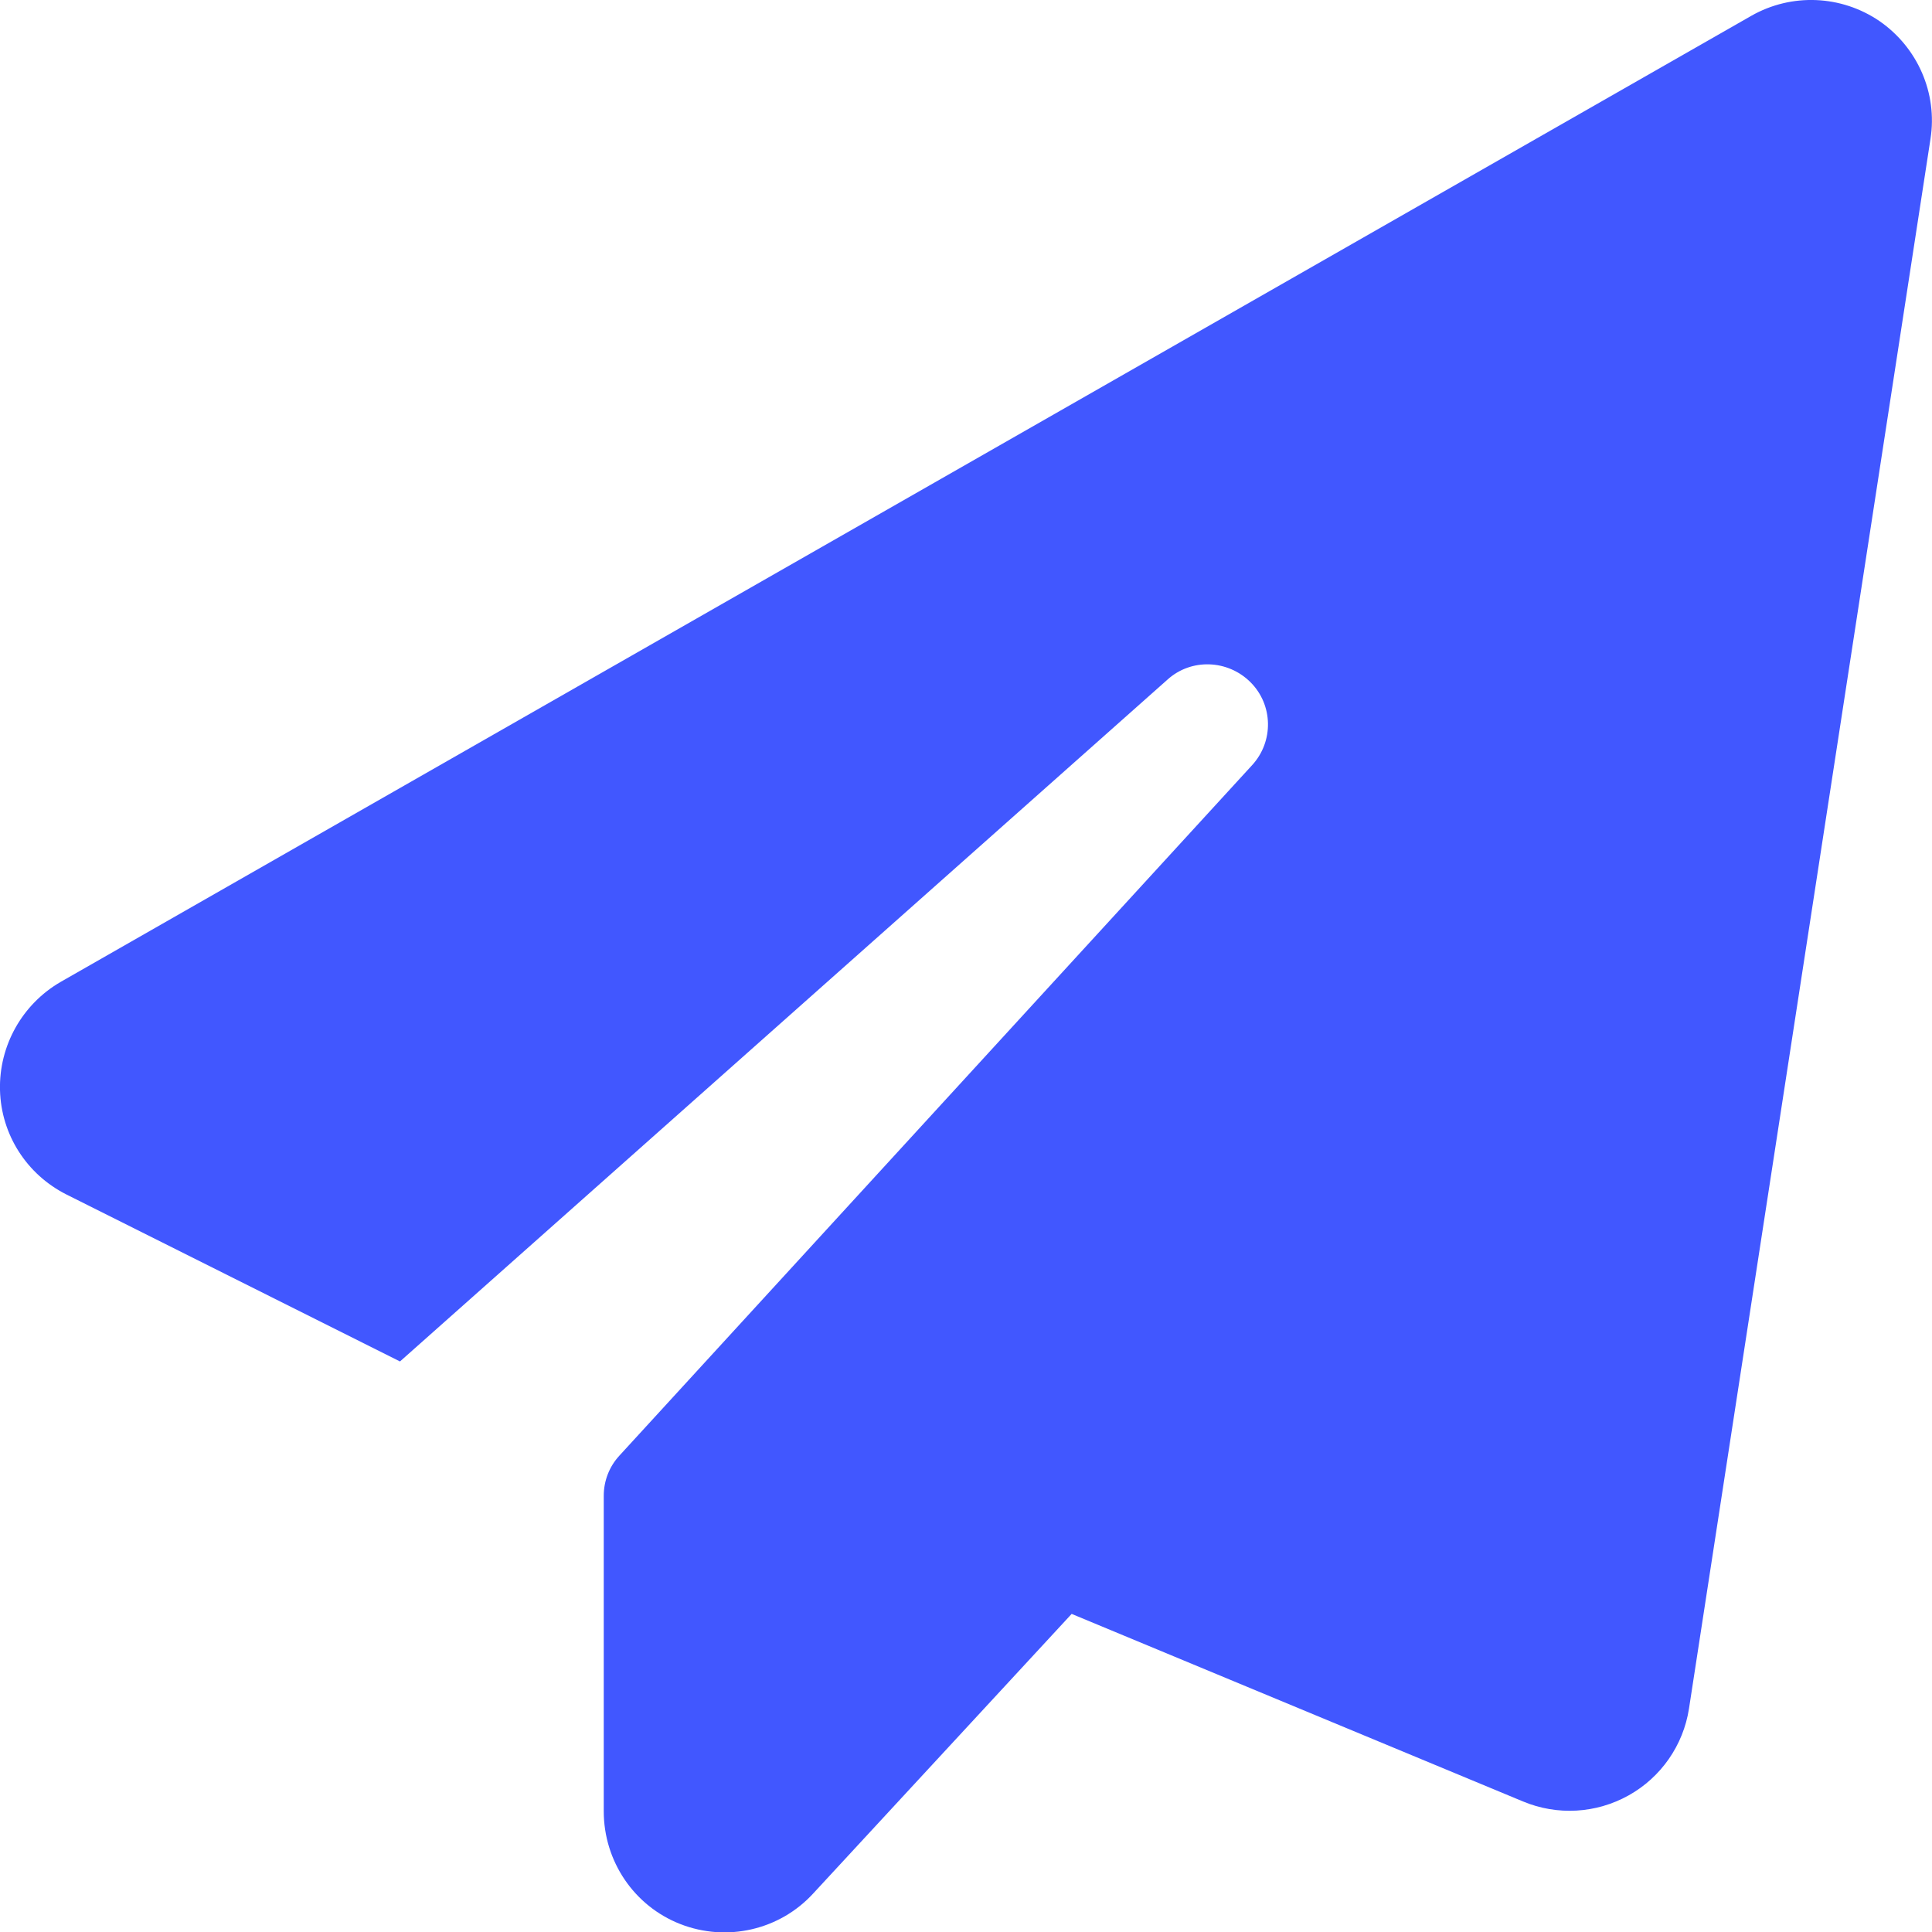
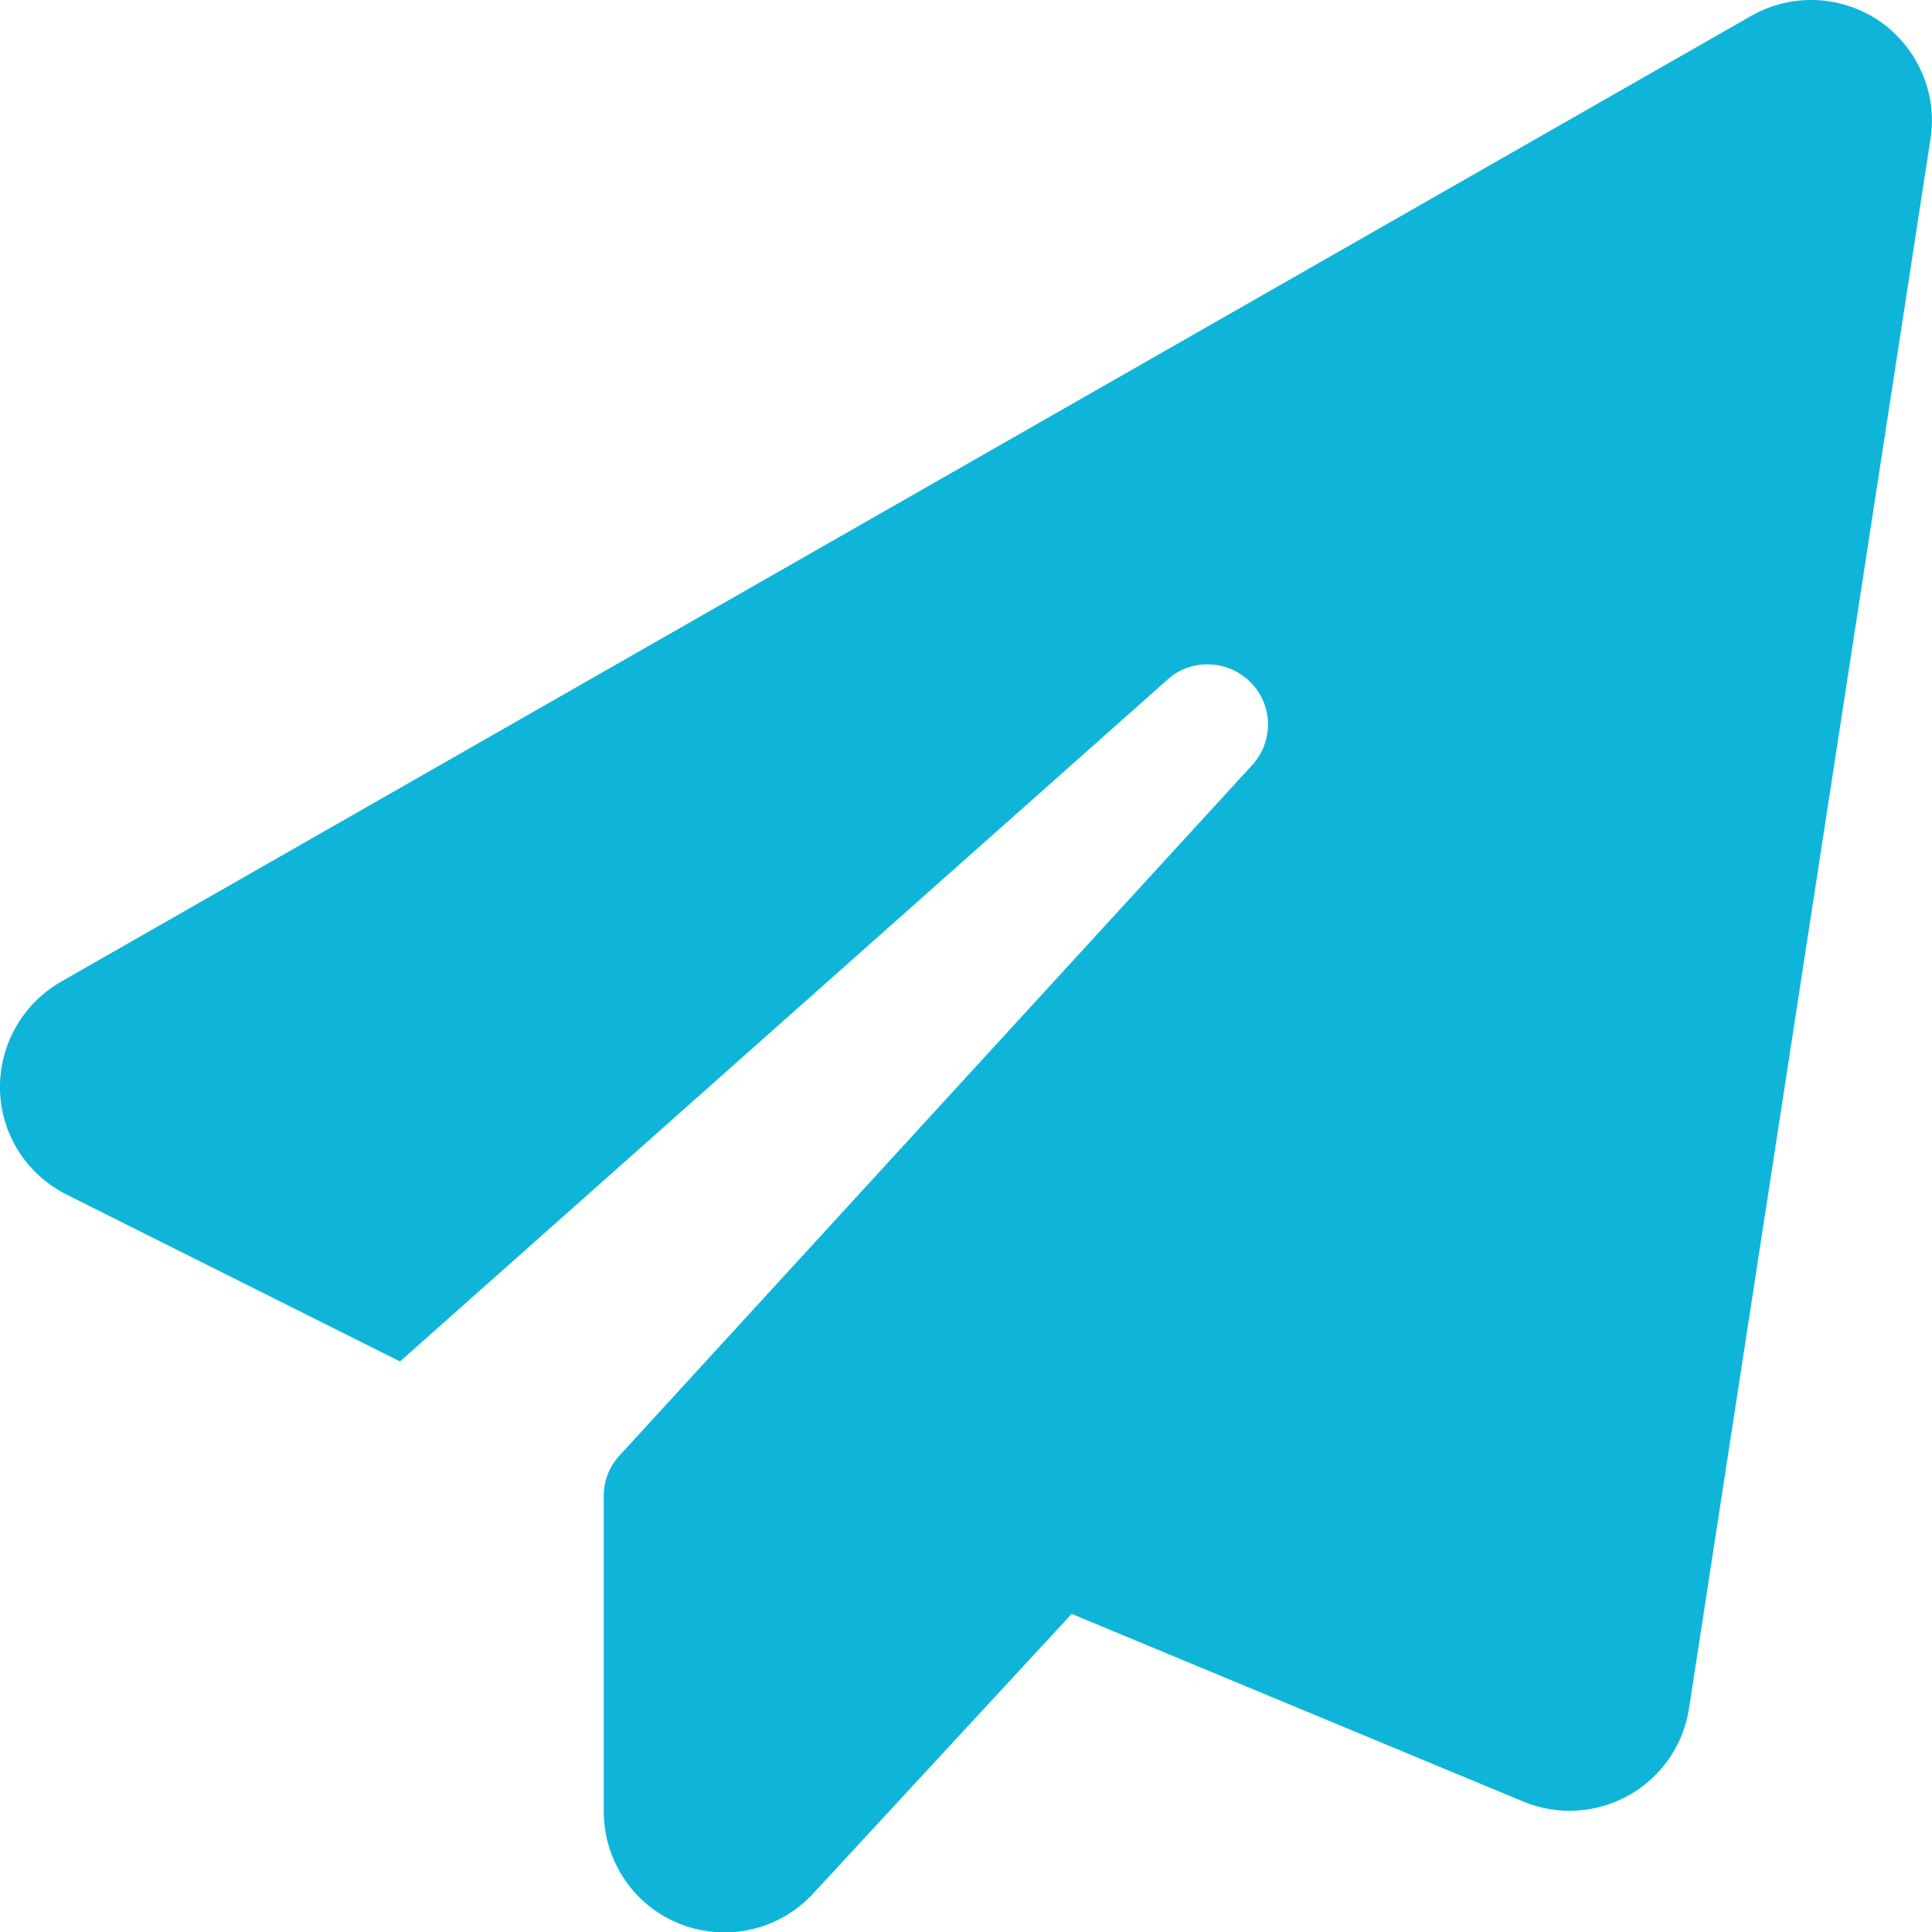
<svg xmlns="http://www.w3.org/2000/svg" viewBox="0 0 512 512">
-   <path fill="#4157ff" d="M498.1 5.6c10.1 7 15.4 19.1 13.5 31.2l-64 416c-1.5 9.7-7.4 18.2-16 23s-18.9 5.4-28 1.6L284 427.7l-68.5 74.1c-8.9 9.7-22.9 12.9-35.2 8.1S160 493.2 160 480V396.4c0-4 1.5-7.8 4.2-10.7L331.8 202.8c5.8-6.3 5.6-16-.4-22s-15.7-6.4-22-.7L106 360.8 17.7 316.6C7.1 311.3 .3 300.7 0 288.9s5.9-22.8 16.1-28.7l448-256c10.7-6.1 23.9-5.5 34 1.4z" />
+   <path fill="#0fb5d9" d="M498.1 5.6c10.1 7 15.4 19.1 13.5 31.2l-64 416c-1.5 9.7-7.4 18.2-16 23s-18.9 5.4-28 1.6L284 427.7l-68.5 74.1c-8.9 9.7-22.9 12.9-35.2 8.1S160 493.2 160 480V396.4c0-4 1.5-7.8 4.2-10.7L331.8 202.8c5.8-6.3 5.6-16-.4-22s-15.7-6.4-22-.7L106 360.8 17.7 316.6C7.1 311.3 .3 300.7 0 288.9s5.9-22.8 16.1-28.7l448-256c10.7-6.1 23.9-5.5 34 1.4z" />
</svg>
